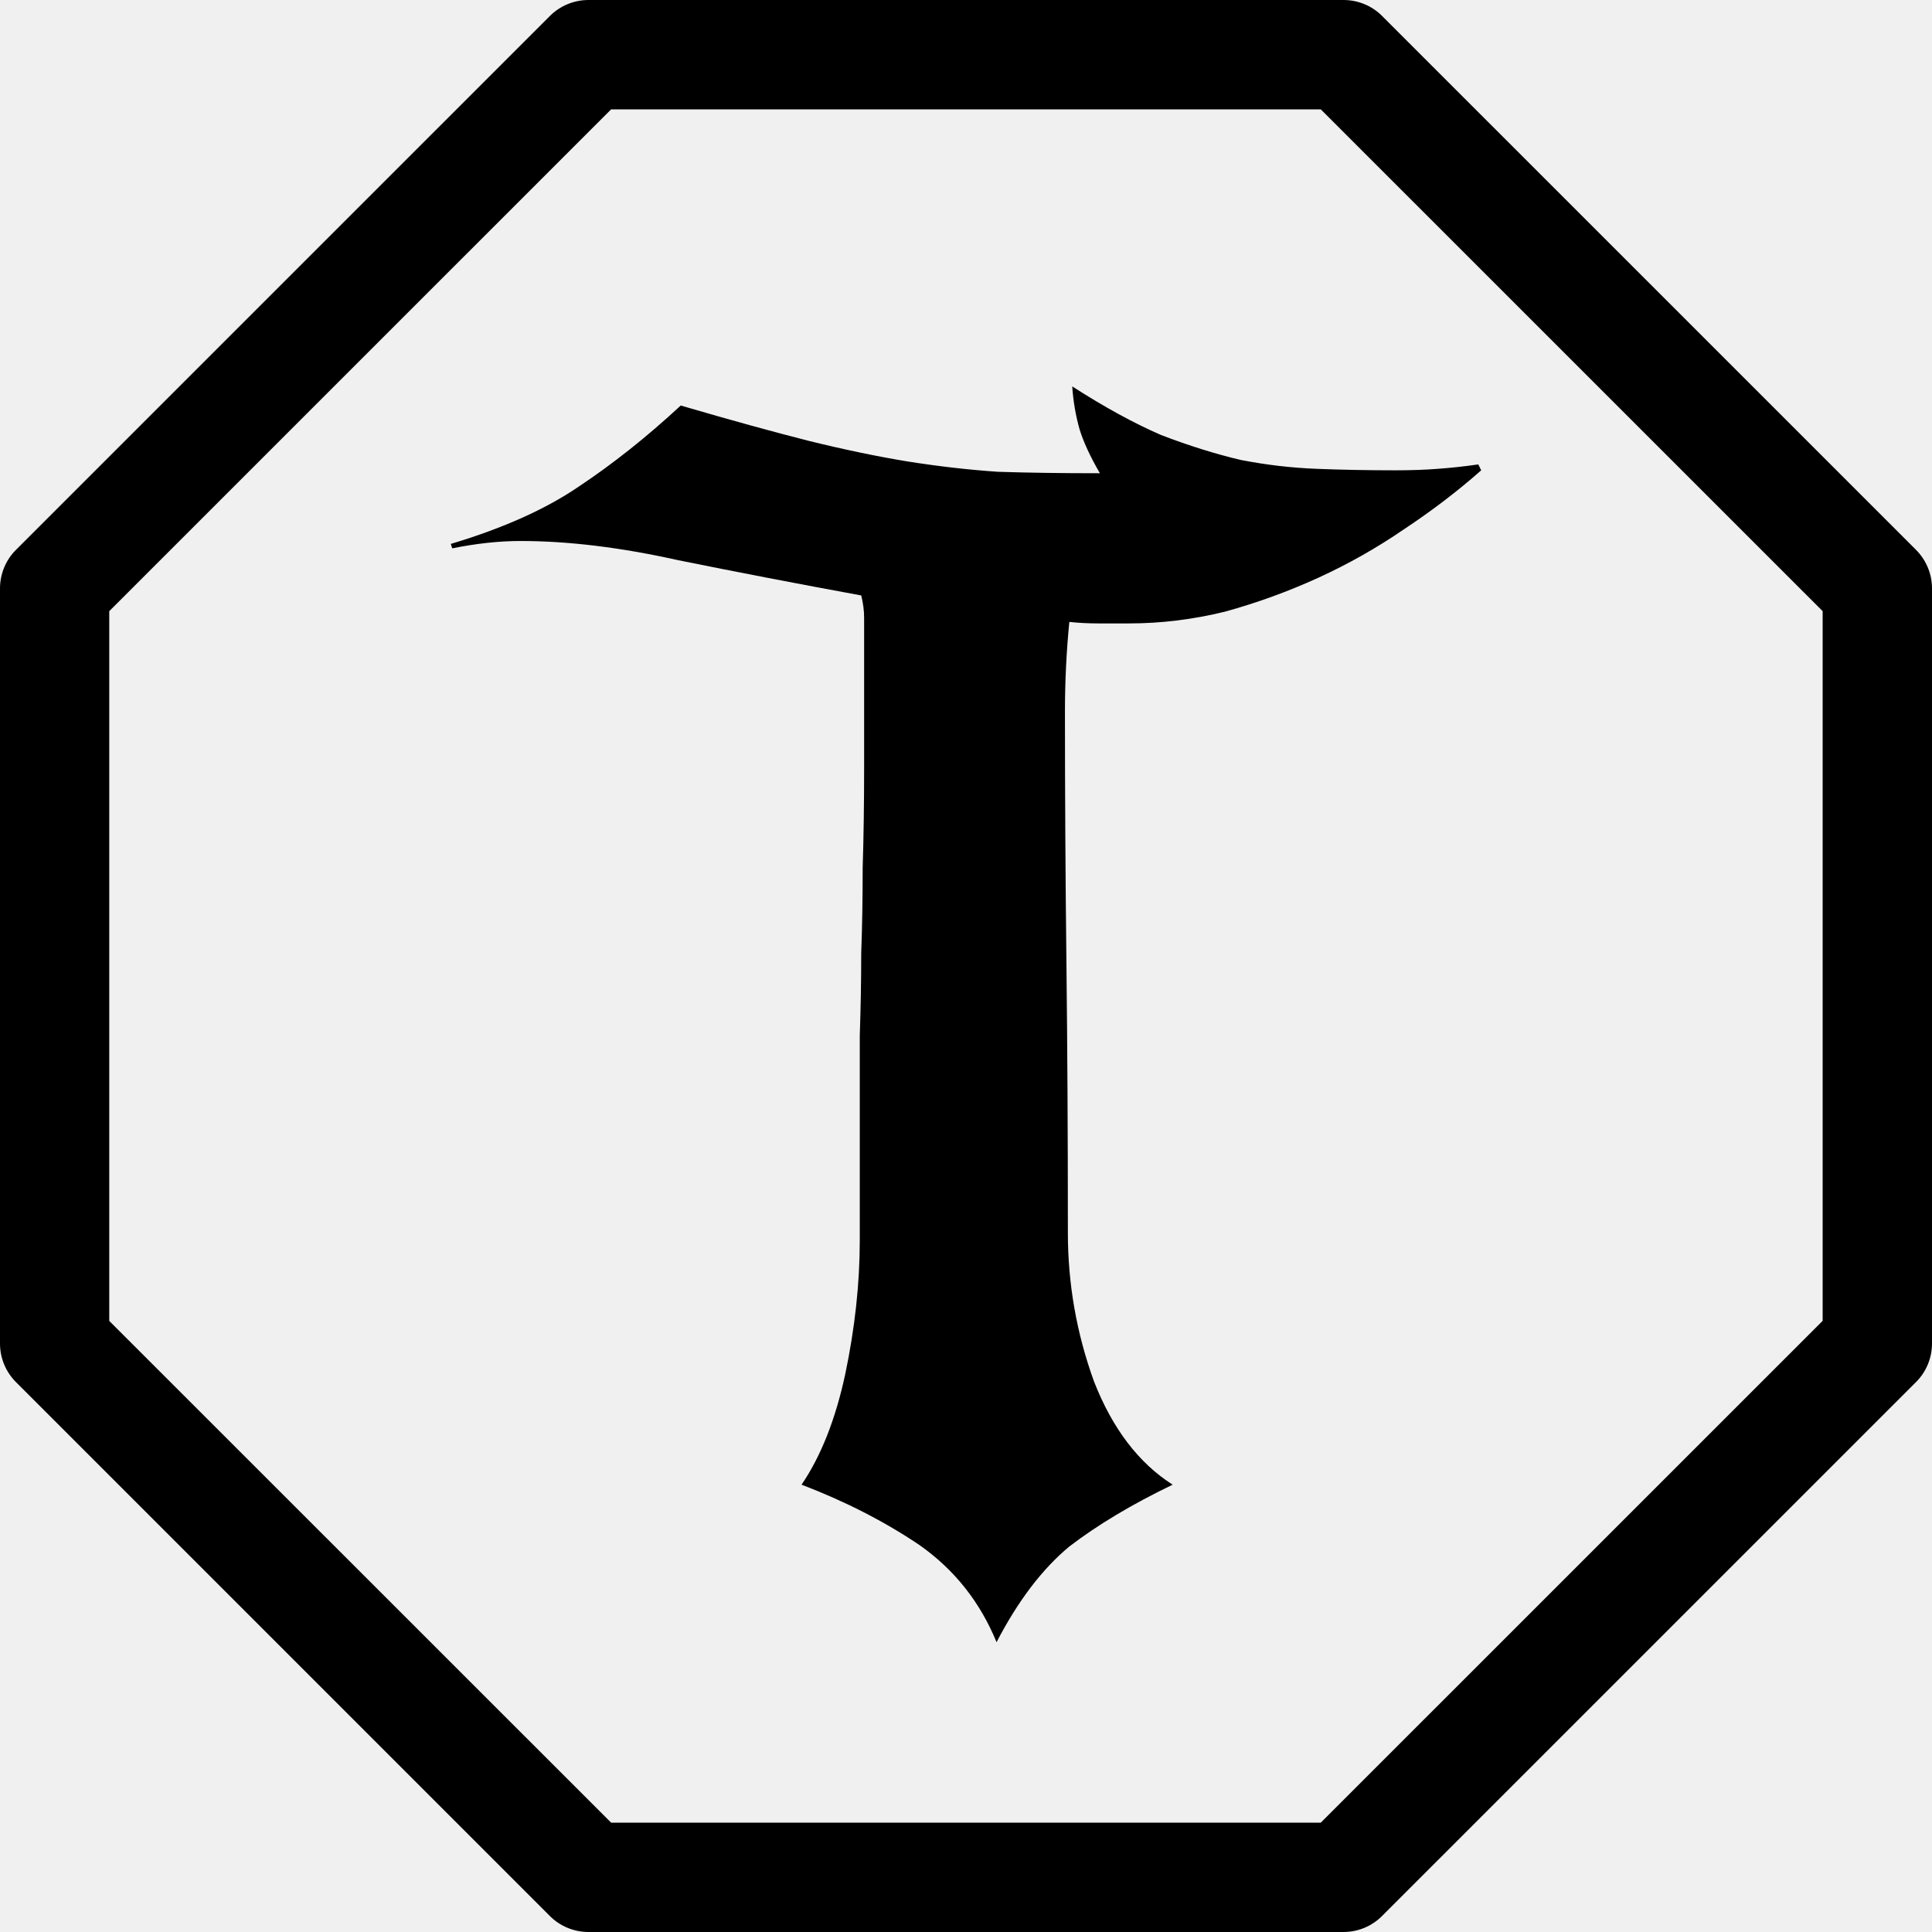
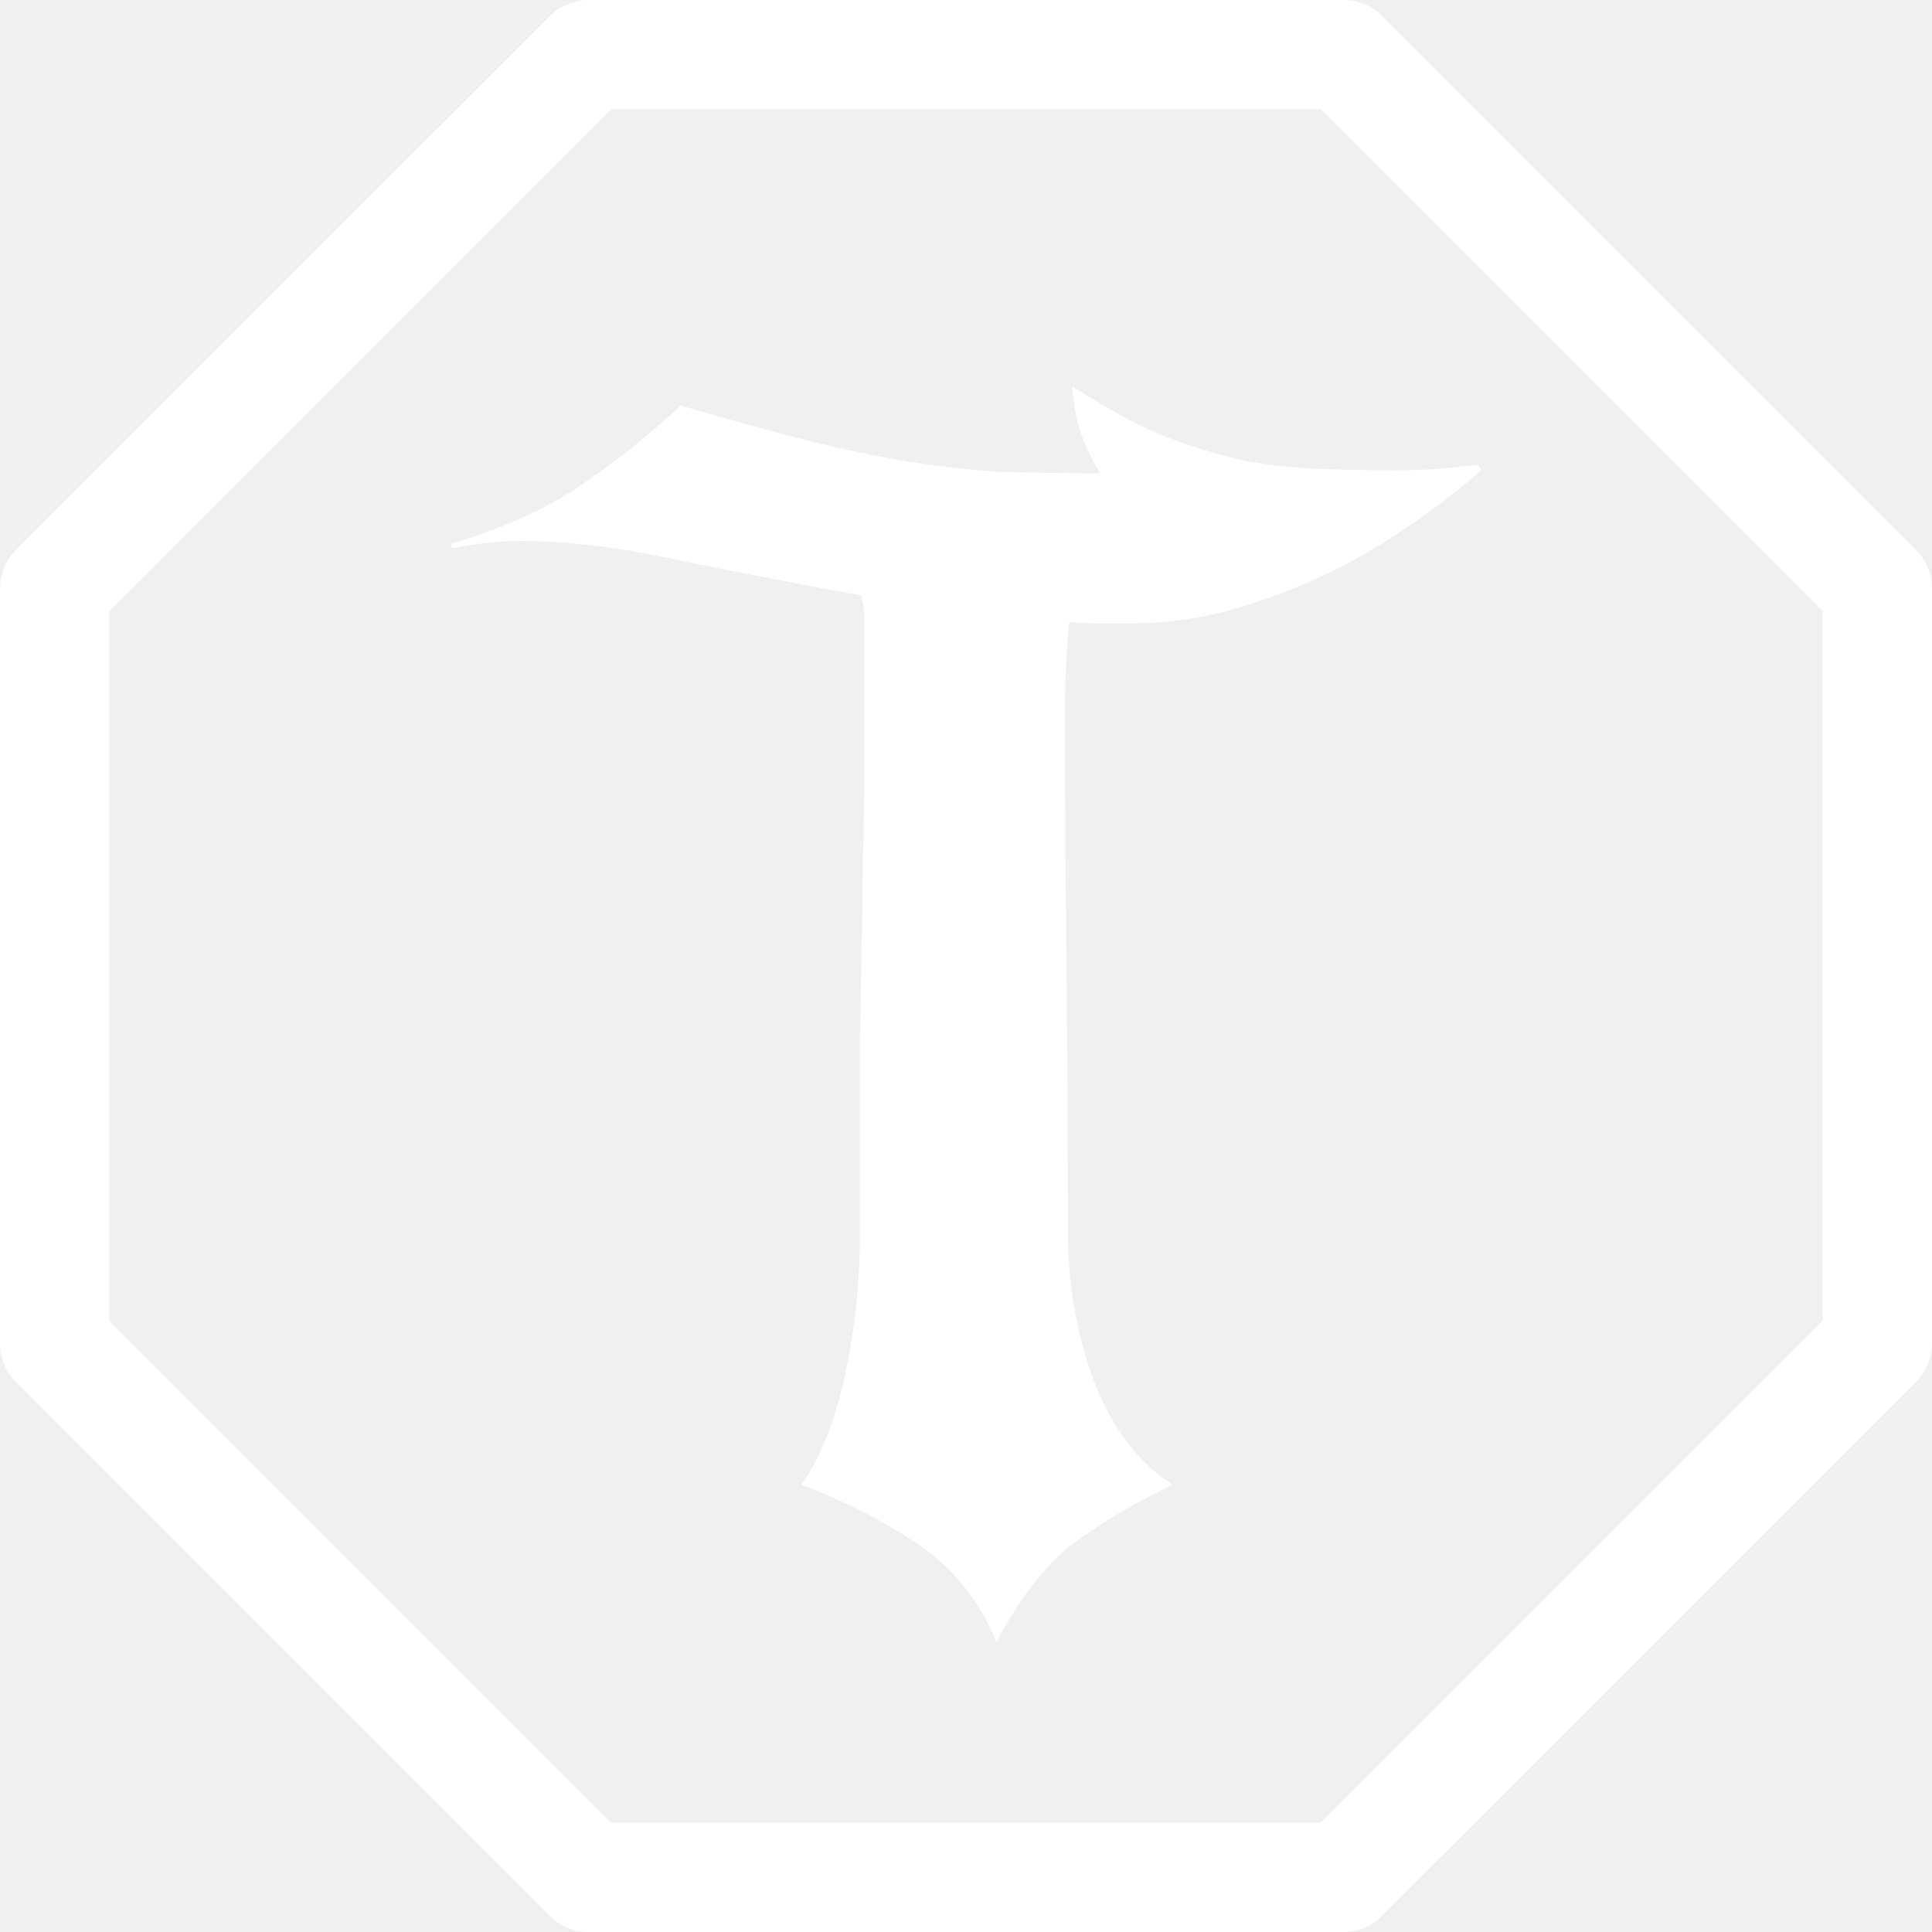
<svg xmlns="http://www.w3.org/2000/svg" width="inherit" height="inherit" viewBox="0 0 60 60" fill="none">
-   <path d="M46 14.606C45.277 15.246 44.478 15.856 43.605 16.435C42.761 17.014 41.872 17.517 40.938 17.944C40.004 18.37 39.039 18.721 38.045 18.995C37.051 19.239 36.056 19.361 35.062 19.361C34.731 19.361 34.414 19.361 34.113 19.361C33.812 19.361 33.51 19.346 33.209 19.315C33.119 20.23 33.073 21.159 33.073 22.104C33.073 24.695 33.089 27.301 33.119 29.923C33.149 32.544 33.164 35.333 33.164 38.29C33.164 39.875 33.435 41.414 33.977 42.907C34.55 44.37 35.364 45.437 36.418 46.108C35.153 46.718 34.083 47.358 33.209 48.028C32.365 48.729 31.612 49.72 30.949 51C30.437 49.75 29.638 48.744 28.554 47.982C27.469 47.251 26.249 46.626 24.893 46.108C25.495 45.224 25.947 44.081 26.249 42.679C26.55 41.246 26.701 39.859 26.701 38.518C26.701 37.208 26.701 36.049 26.701 35.043C26.701 34.007 26.701 33.047 26.701 32.163C26.731 31.279 26.746 30.426 26.746 29.603C26.776 28.78 26.791 27.896 26.791 26.951C26.821 26.006 26.836 24.97 26.836 23.842C26.836 22.714 26.836 21.388 26.836 19.864C26.836 19.62 26.836 19.392 26.836 19.178C26.836 18.965 26.806 18.736 26.746 18.492C24.757 18.127 22.859 17.761 21.051 17.395C19.273 16.999 17.646 16.801 16.169 16.801C15.507 16.801 14.799 16.877 14.045 17.029L14 16.892C15.627 16.404 16.953 15.81 17.977 15.109C19.032 14.408 20.087 13.57 21.141 12.594C22.708 13.052 24.034 13.417 25.119 13.692C26.233 13.966 27.258 14.179 28.192 14.332C29.156 14.484 30.09 14.591 30.994 14.652C31.928 14.682 32.983 14.697 34.158 14.697C33.857 14.179 33.646 13.722 33.525 13.326C33.405 12.899 33.33 12.457 33.299 12C34.294 12.64 35.213 13.143 36.056 13.509C36.93 13.844 37.759 14.103 38.542 14.286C39.326 14.438 40.109 14.53 40.893 14.56C41.676 14.591 42.49 14.606 43.333 14.606C43.815 14.606 44.252 14.591 44.644 14.56C45.066 14.53 45.488 14.484 45.91 14.423L46 14.606Z" fill="black" />
-   <path d="M41.721 60H18.276C17.827 60 17.393 59.822 17.077 59.504L0.496 42.923C0.178 42.605 0 42.174 0 41.724V18.275C0 17.826 0.178 17.392 0.496 17.076L17.077 0.496C17.396 0.178 17.827 0 18.276 0H41.724C42.173 0 42.607 0.178 42.923 0.496L59.504 17.076C59.822 17.395 60 17.826 60 18.275V41.722C60 42.171 59.822 42.605 59.504 42.921L42.923 59.501C42.604 59.822 42.173 60 41.721 60ZM18.979 56.604H41.018L56.604 41.02V18.98L41.018 3.396H18.979L3.393 18.98V41.022L18.979 56.604Z" fill="black" />
+   <path d="M46 14.606C45.277 15.246 44.478 15.856 43.605 16.435C42.761 17.014 41.872 17.517 40.938 17.944C40.004 18.37 39.039 18.721 38.045 18.995C37.051 19.239 36.056 19.361 35.062 19.361C34.731 19.361 34.414 19.361 34.113 19.361C33.812 19.361 33.51 19.346 33.209 19.315C33.119 20.23 33.073 21.159 33.073 22.104C33.073 24.695 33.089 27.301 33.119 29.923C33.149 32.544 33.164 35.333 33.164 38.29C33.164 39.875 33.435 41.414 33.977 42.907C34.55 44.37 35.364 45.437 36.418 46.108C35.153 46.718 34.083 47.358 33.209 48.028C32.365 48.729 31.612 49.72 30.949 51C30.437 49.75 29.638 48.744 28.554 47.982C27.469 47.251 26.249 46.626 24.893 46.108C25.495 45.224 25.947 44.081 26.249 42.679C26.55 41.246 26.701 39.859 26.701 38.518C26.701 37.208 26.701 36.049 26.701 35.043C26.701 34.007 26.701 33.047 26.701 32.163C26.731 31.279 26.746 30.426 26.746 29.603C26.776 28.78 26.791 27.896 26.791 26.951C26.821 26.006 26.836 24.97 26.836 23.842C26.836 22.714 26.836 21.388 26.836 19.864C26.836 19.62 26.836 19.392 26.836 19.178C26.836 18.965 26.806 18.736 26.746 18.492C24.757 18.127 22.859 17.761 21.051 17.395C19.273 16.999 17.646 16.801 16.169 16.801C15.507 16.801 14.799 16.877 14.045 17.029L14 16.892C15.627 16.404 16.953 15.81 17.977 15.109C19.032 14.408 20.087 13.57 21.141 12.594C22.708 13.052 24.034 13.417 25.119 13.692C26.233 13.966 27.258 14.179 28.192 14.332C29.156 14.484 30.09 14.591 30.994 14.652C31.928 14.682 32.983 14.697 34.158 14.697C33.857 14.179 33.646 13.722 33.525 13.326C33.405 12.899 33.33 12.457 33.299 12C34.294 12.64 35.213 13.143 36.056 13.509C36.93 13.844 37.759 14.103 38.542 14.286C39.326 14.438 40.109 14.53 40.893 14.56C41.676 14.591 42.49 14.606 43.333 14.606C43.815 14.606 44.252 14.591 44.644 14.56C45.066 14.53 45.488 14.484 45.91 14.423L46 14.606Z" fill="white" />
+   <path d="M41.721 60H18.276C17.827 60 17.393 59.822 17.077 59.504L0.496 42.923C0.178 42.605 0 42.174 0 41.724V18.275C0 17.826 0.178 17.392 0.496 17.076L17.077 0.496C17.396 0.178 17.827 0 18.276 0H41.724C42.173 0 42.607 0.178 42.923 0.496L59.504 17.076C59.822 17.395 60 17.826 60 18.275V41.722C60 42.171 59.822 42.605 59.504 42.921L42.923 59.501C42.604 59.822 42.173 60 41.721 60ZM18.979 56.604H41.018L56.604 41.02V18.98L41.018 3.396H18.979L3.393 18.98V41.022L18.979 56.604Z" fill="white" />
</svg>
